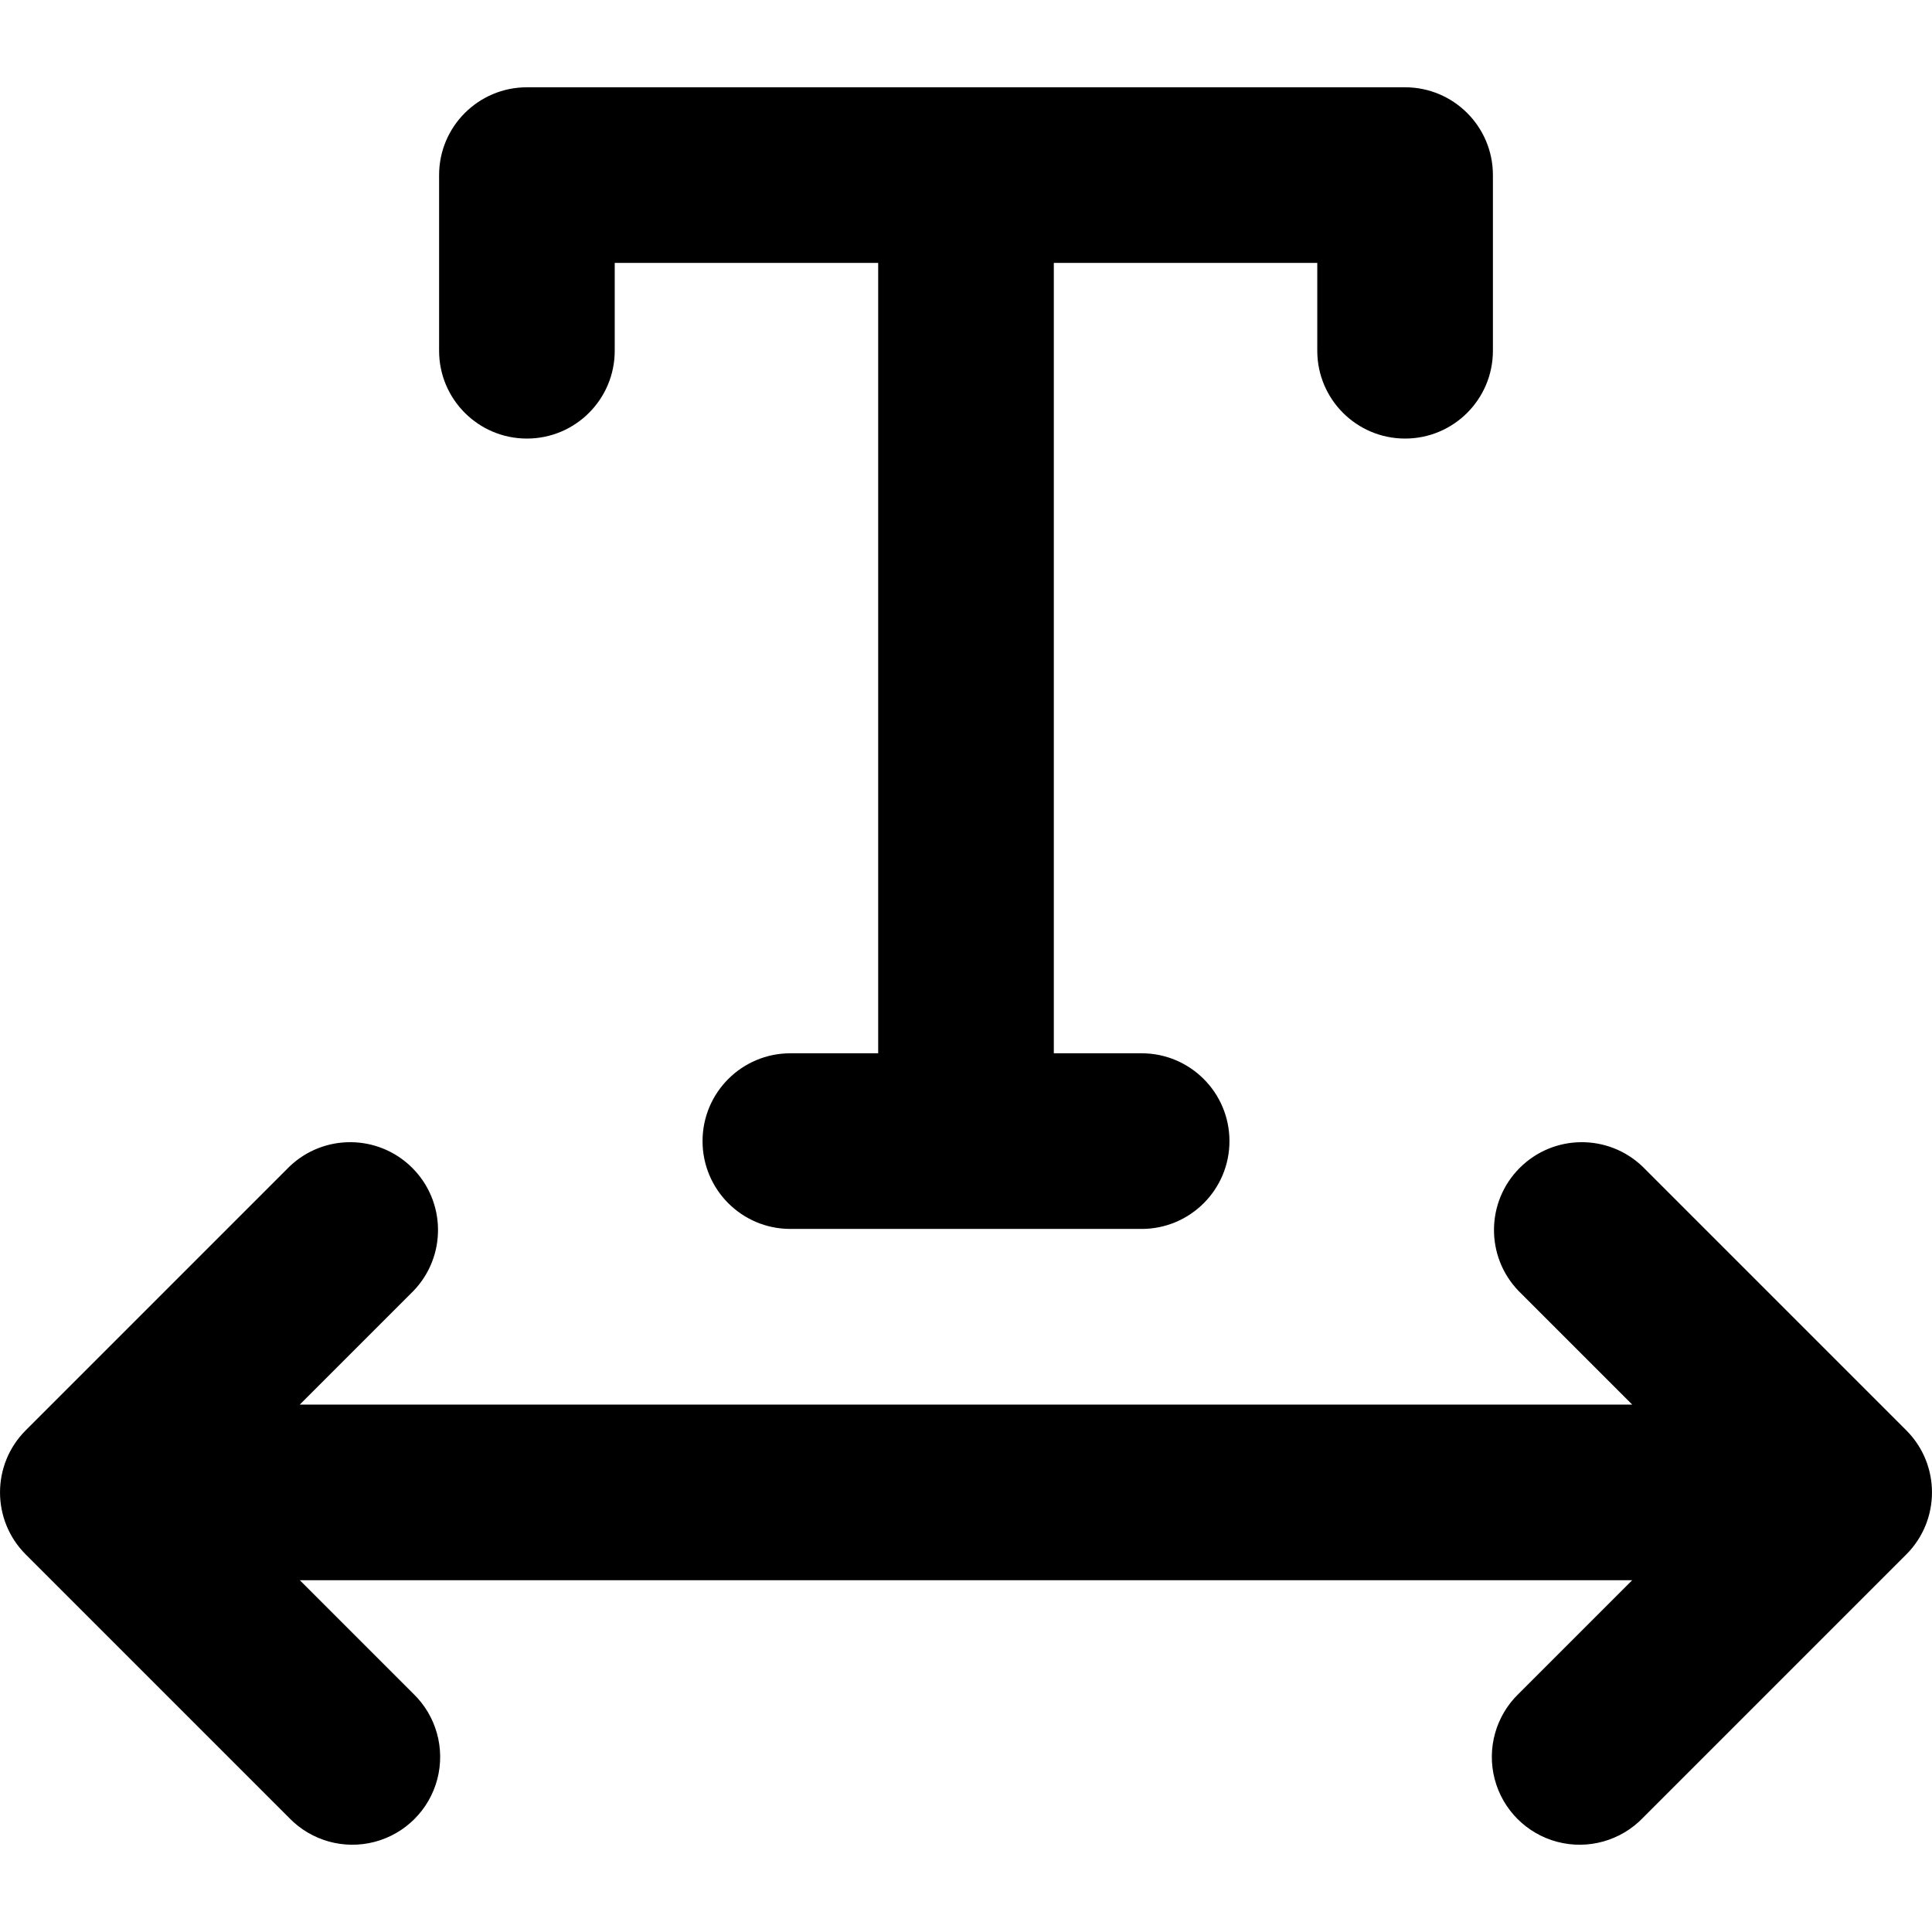
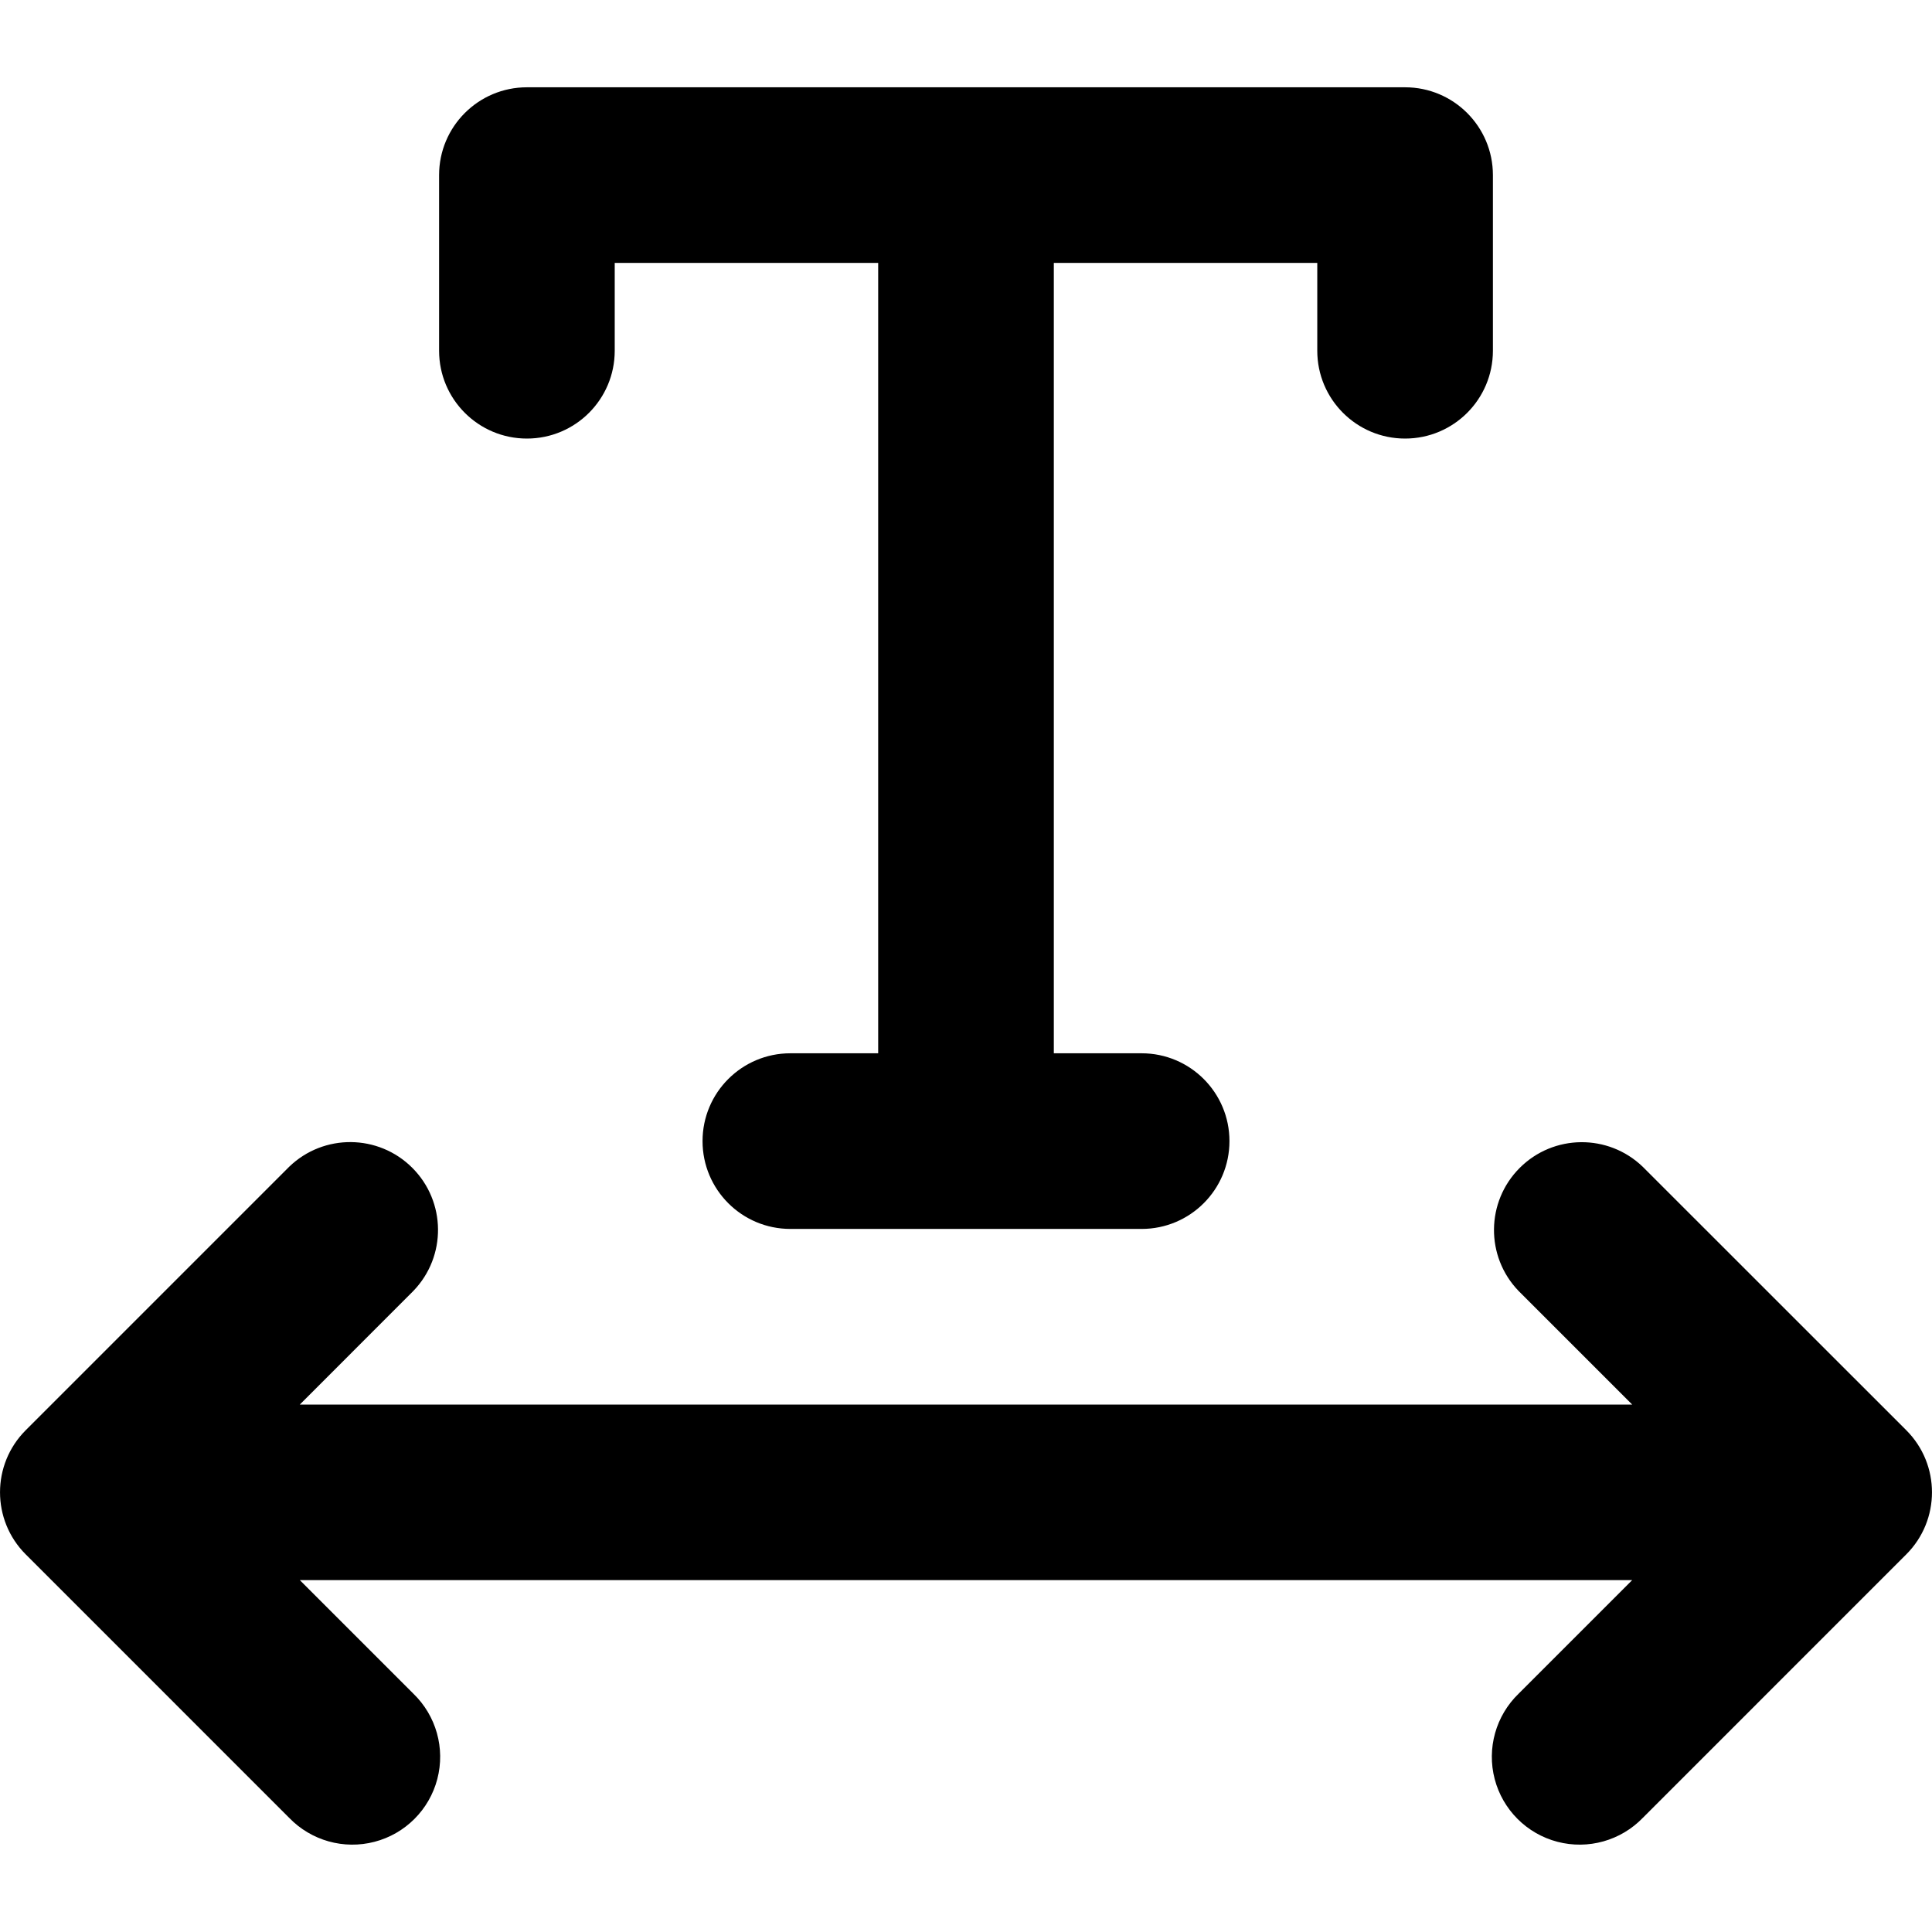
- <svg xmlns="http://www.w3.org/2000/svg" fill="#000000" width="733.319" height="733.319" viewBox="0 0 22 22" version="1.1" id="svg1">
-   <defs id="defs1" />
-   <path d="m 15,3.994 v -1 h -3 V 11.994 h 1 a 1,1 0 0 1 0,2 H 9 a 1,1 0 0 1 0,-2 h 1 V 2.994 h -3 v 1 a 1,1 0 0 1 -2,0 v -2 a 1,1 0 0 1 1,-1 h 10 a 1,1 0 0 1 1,1 v 2 a 1,1 0 0 1 -2,0 z m 3.707,9.293 a 1,1 0 0 0 -1.414,1.414 l 1.293,1.293 H 3.414 l 1.293,-1.293 a 1,1 0 0 0 -1.414,-1.414 l -3,3 a 1,1 0 0 0 0,1.414 l 3,3 a 1,1 0 1 0 1.414,-1.414 l -1.293,-1.293 H 18.586 l -1.293,1.293 a 1,1 0 1 0 1.414,1.414 l 3,-3 a 1,1 0 0 0 0,-1.414 z" id="path1" />
+ <svg xmlns="http://www.w3.org/2000/svg" width="733.319" height="733.319" viewBox="0 0 22 22">
+   <path d="M15 3.994v-1h-3v9h1a1 1 0 010 2H9a1 1 0 010-2h1v-9H7v1a1 1 0 01-2 0v-2a1 1 0 011-1h10a1 1 0 011 1v2a1 1 0 01-2 0zm3.707 9.293a1 1 0 00-1.414 1.414l1.293 1.293H3.414L4.707 14.7a1 1 0 00-1.414-1.414l-3 3a1 1 0 000 1.414l3 3a1 1 0 101.414-1.414l-1.293-1.293h15.172l-1.293 1.293a1 1 0 101.414 1.414l3-3a1 1 0 000-1.414z" />
</svg>
